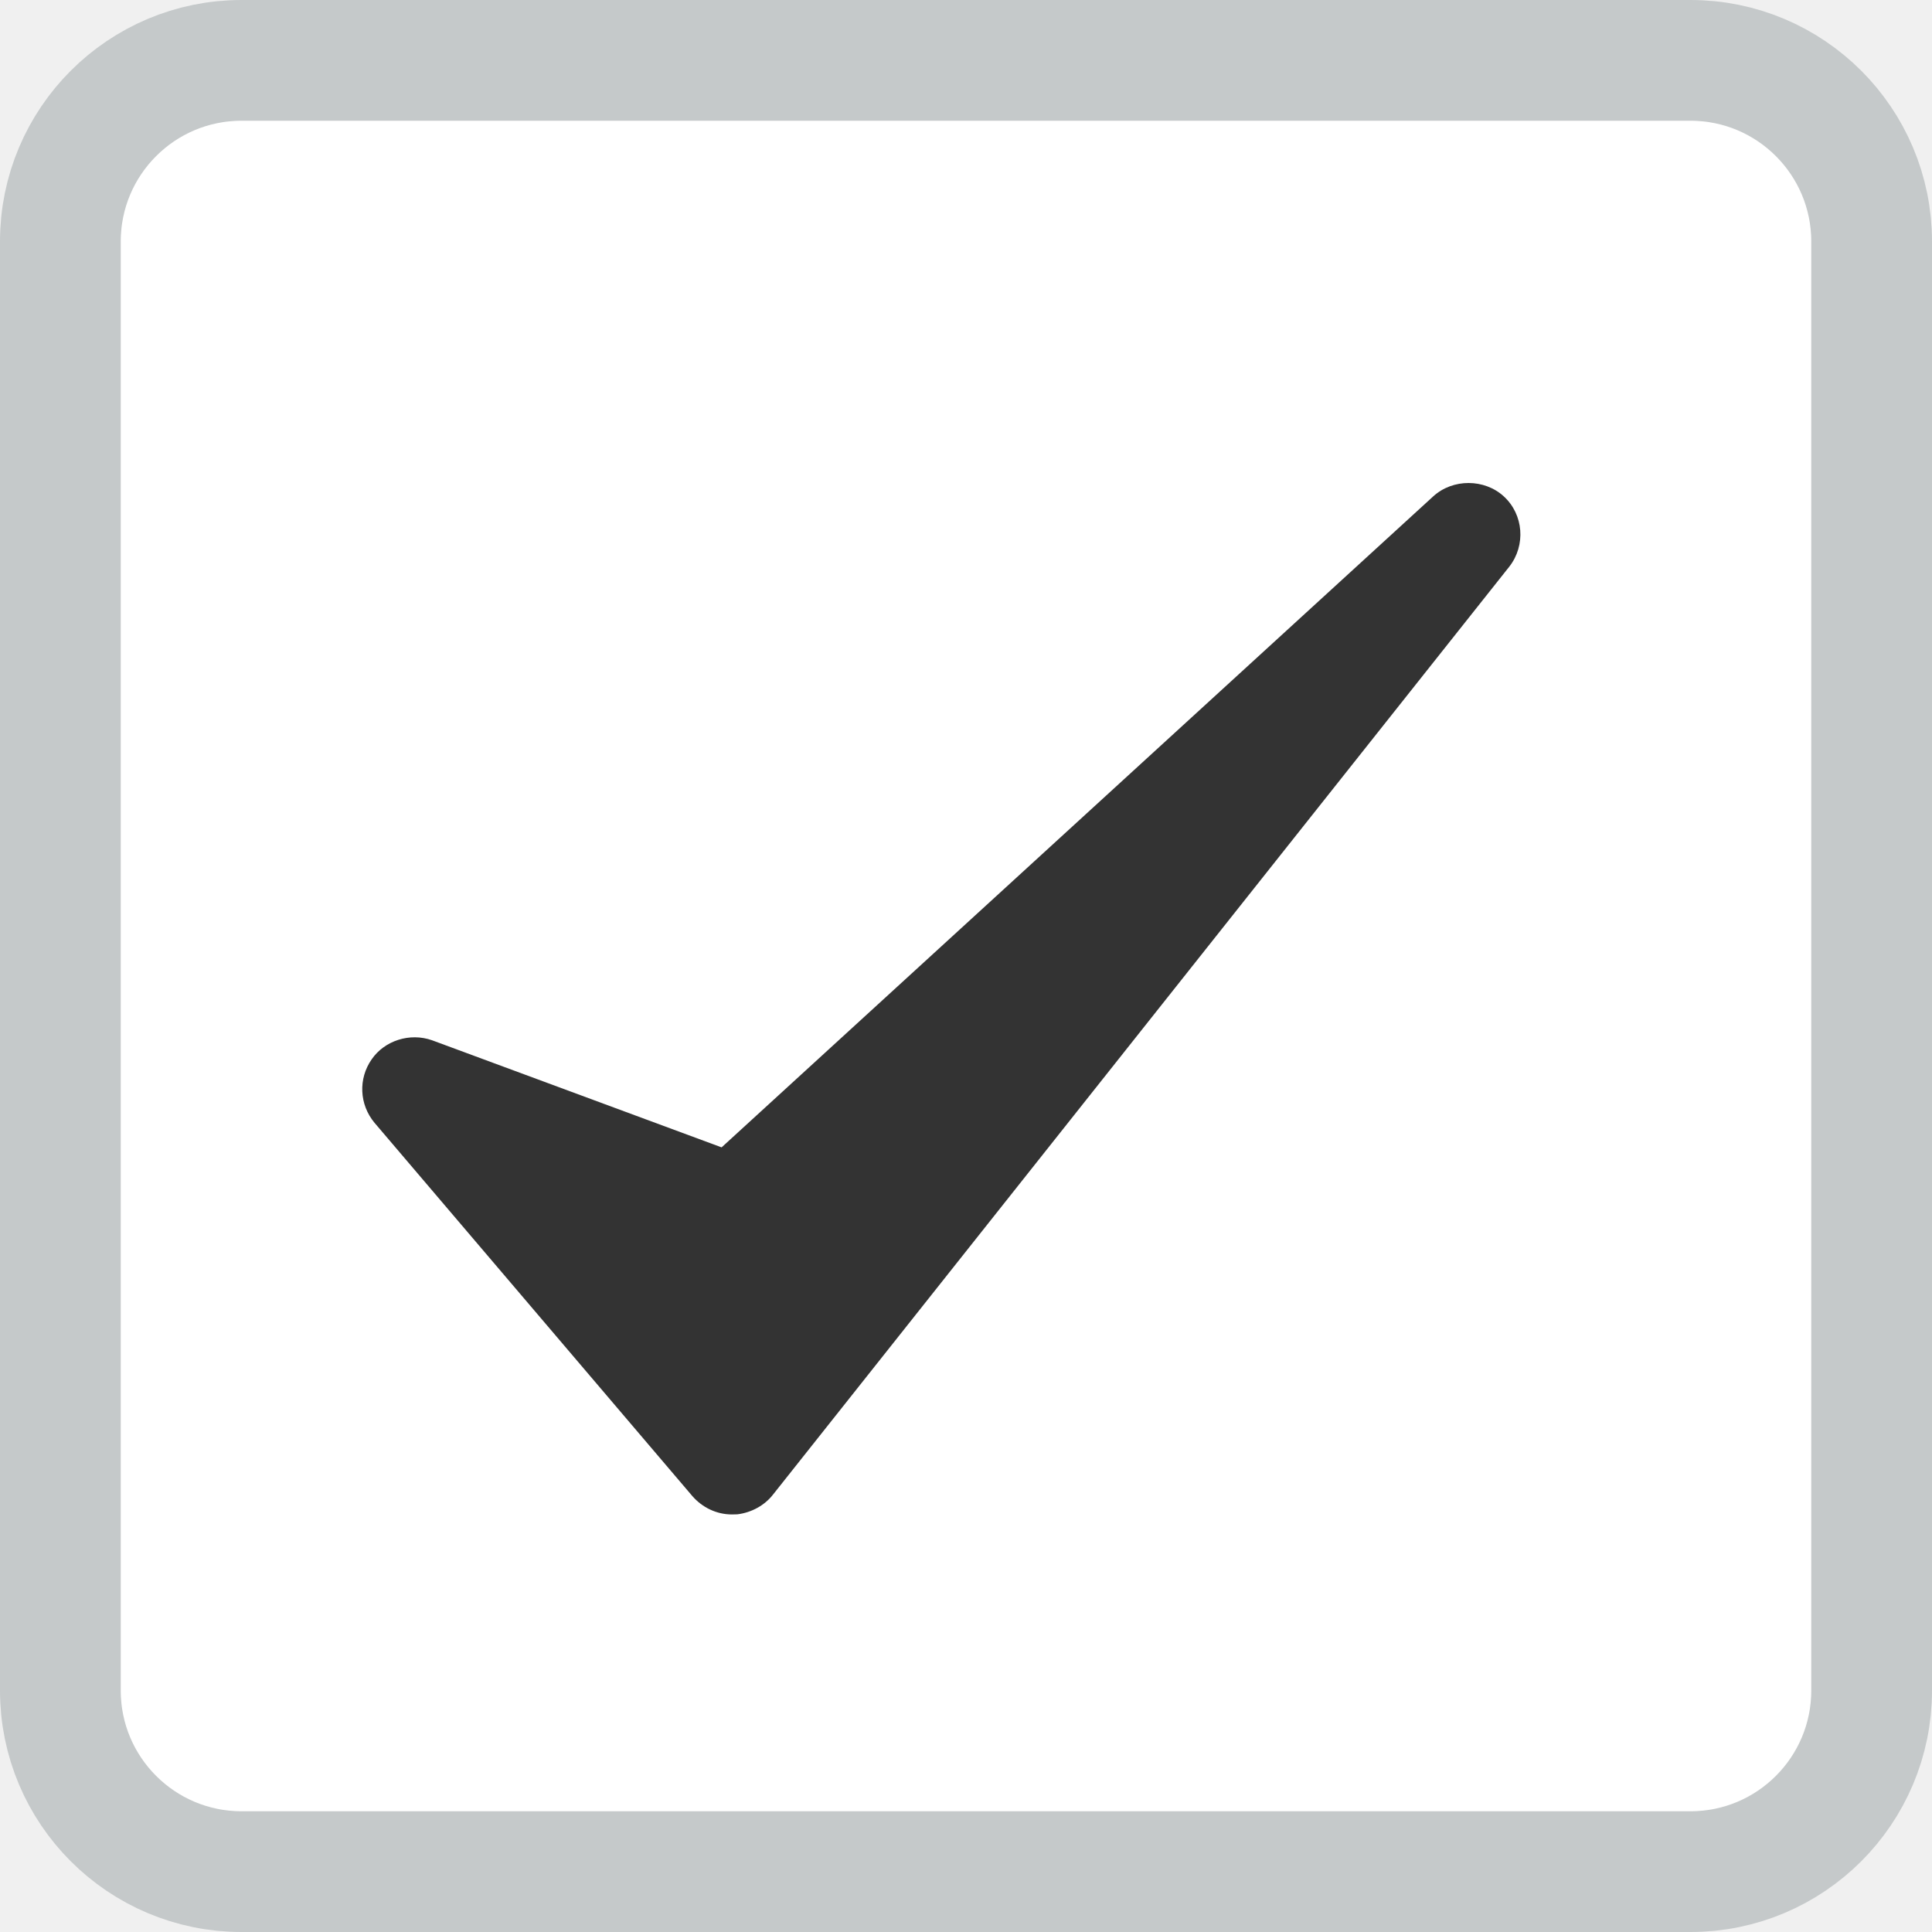
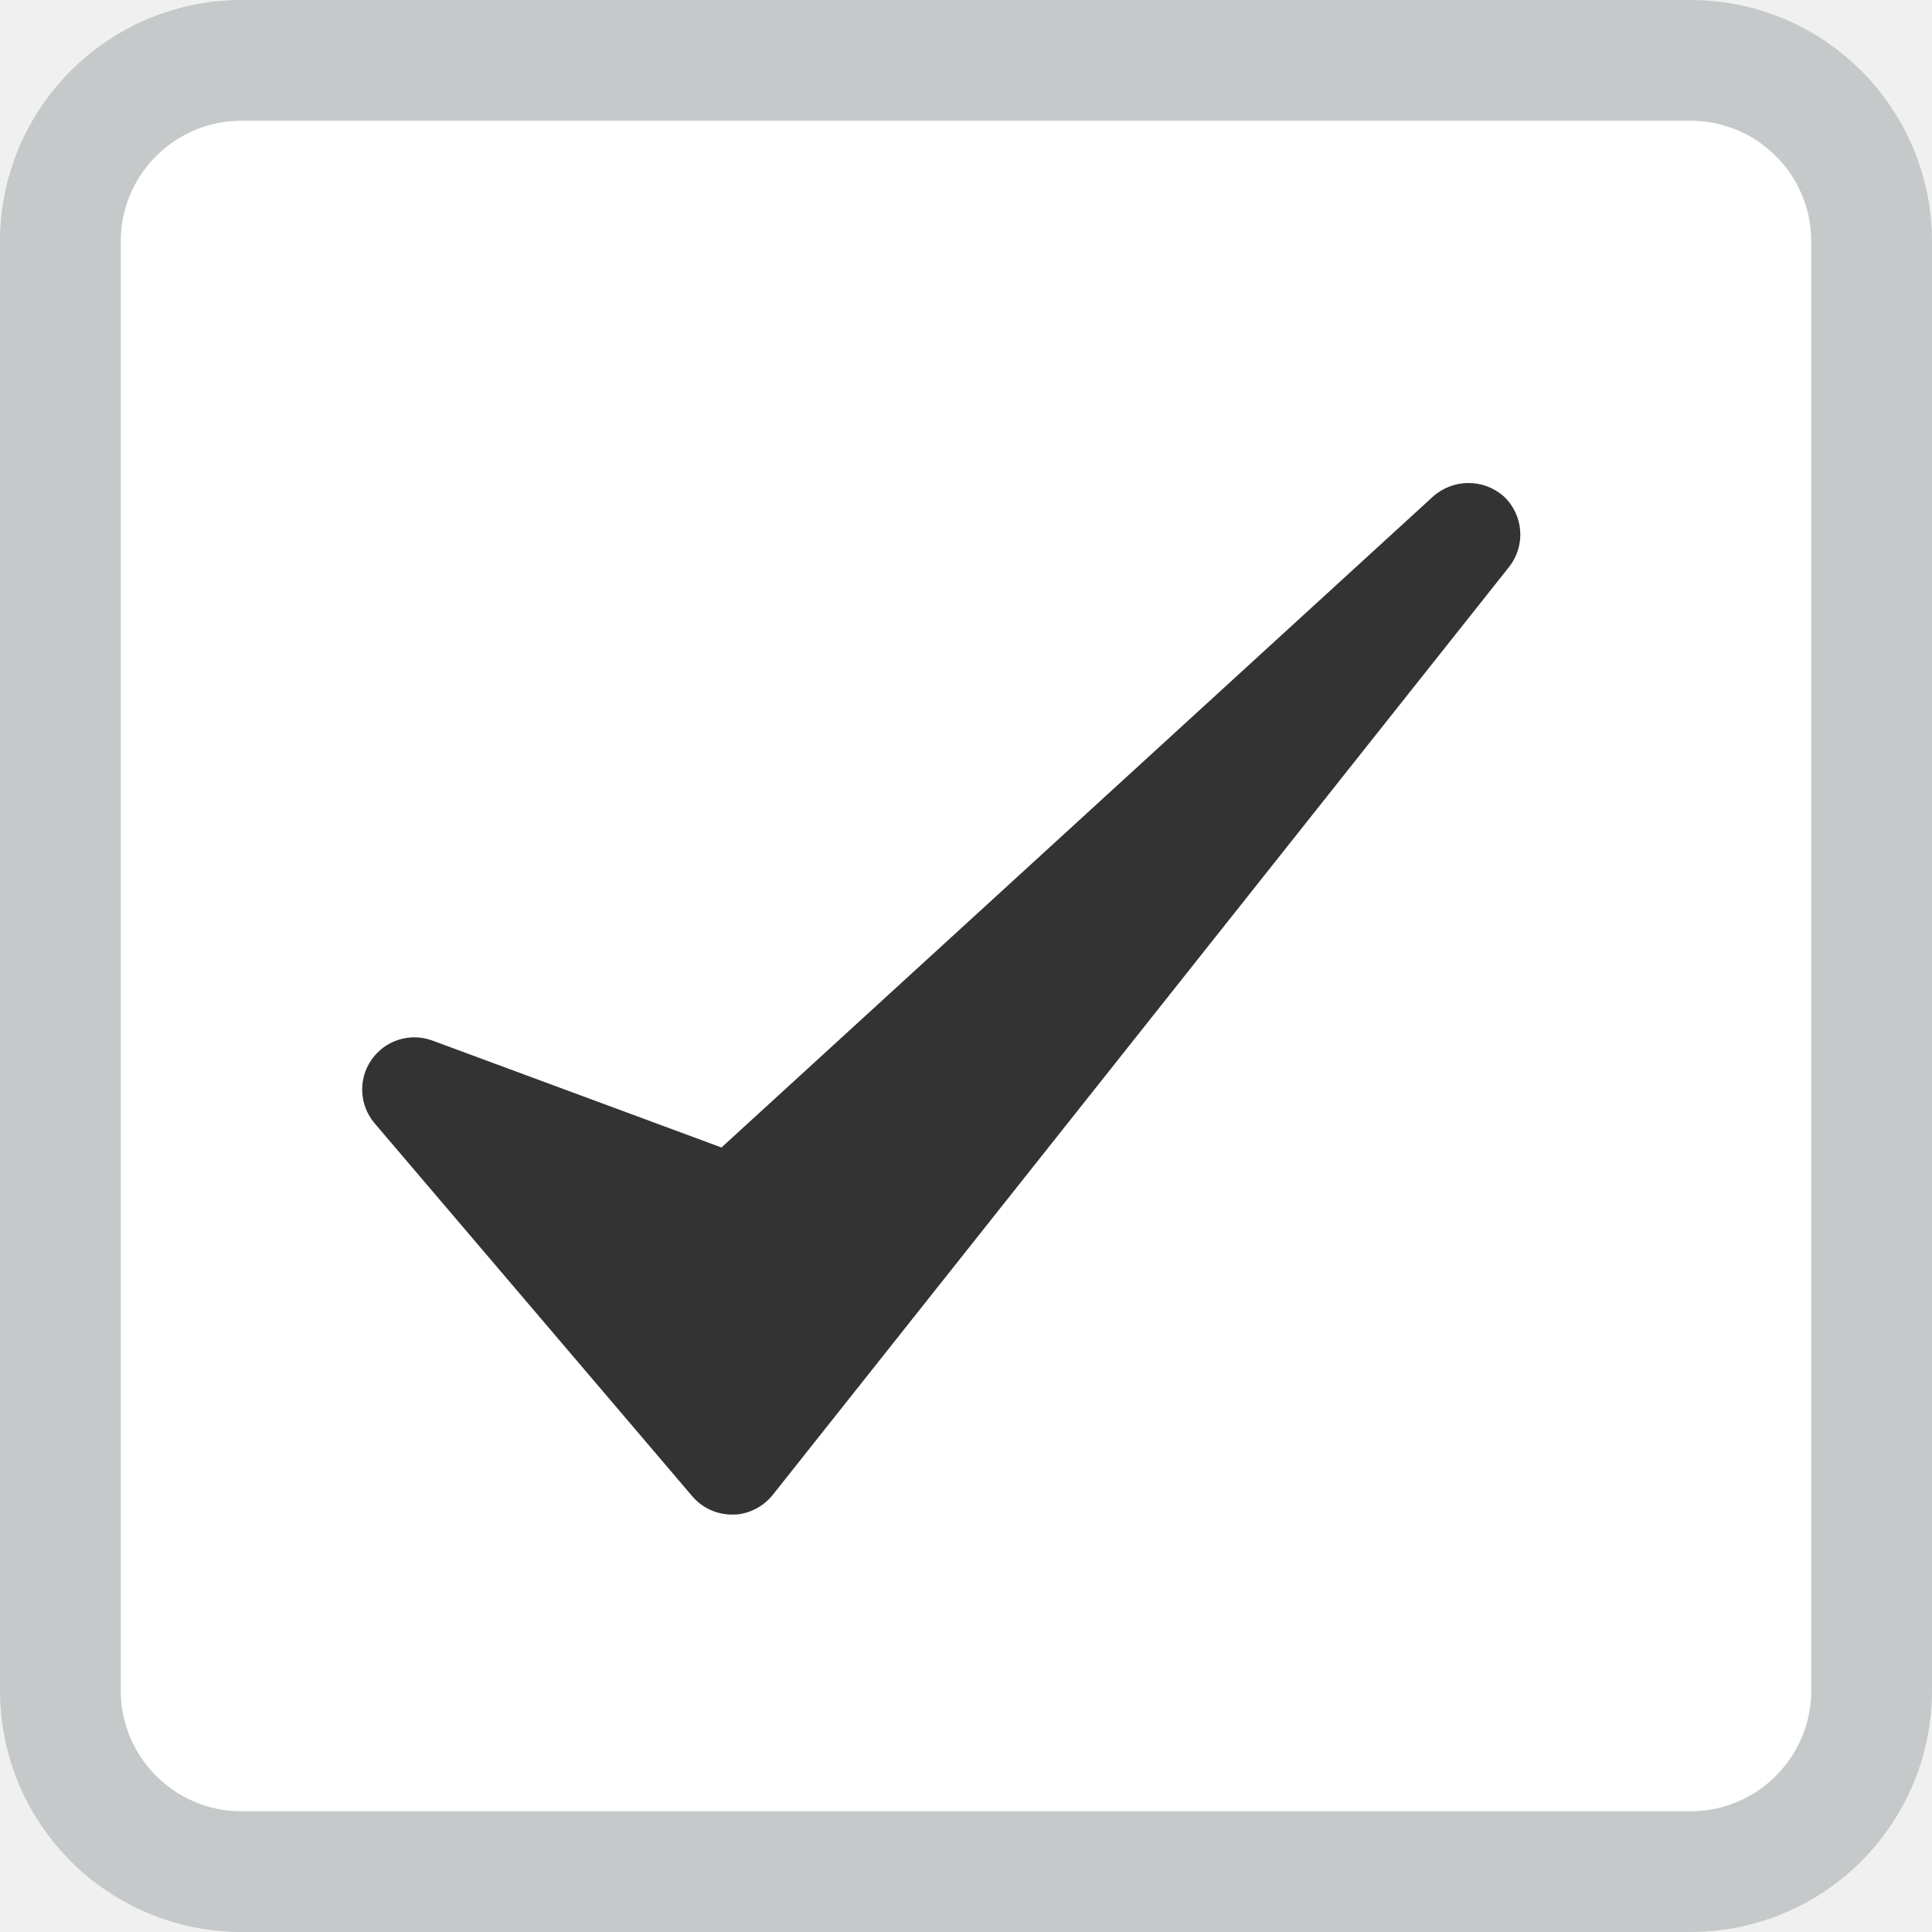
- <svg xmlns="http://www.w3.org/2000/svg" width="16" height="16" viewBox="0 0 16 16" fill="none">
-   <rect x="0.5" y="0.5" width="15" height="15" rx="1.5" fill="white" stroke="#C5C9CA" />
-   <path fill-rule="evenodd" clip-rule="evenodd" d="M11.869 4.111L5.976 9.502L3.578 8.615C3.394 8.55 3.184 8.618 3.078 8.773C2.966 8.933 2.975 9.147 3.102 9.299L5.733 12.389C5.816 12.485 5.935 12.542 6.061 12.542L6.106 12.541C6.223 12.527 6.333 12.467 6.403 12.376L12.5 4.692C12.637 4.516 12.618 4.261 12.454 4.111C12.294 3.964 12.032 3.962 11.869 4.111Z" fill="#333333" />
+ <svg xmlns="http://www.w3.org/2000/svg" width="16" height="16" fill="none">
+   <rect x=".5" y=".5" width="15" height="15" rx="1.5" fill="#fff" stroke="#C5C9CA" />
+   <path fill-rule="evenodd" clip-rule="evenodd" d="M11.87 4.11L5.975 9.503l-2.398-.887a.432.432 0 00-.476.685l2.631 3.089a.432.432 0 00.328.153l.045-.001a.438.438 0 00.297-.165L12.5 4.692a.433.433 0 00-.046-.581.441.441 0 00-.585 0z" fill="#333" />
</svg>
